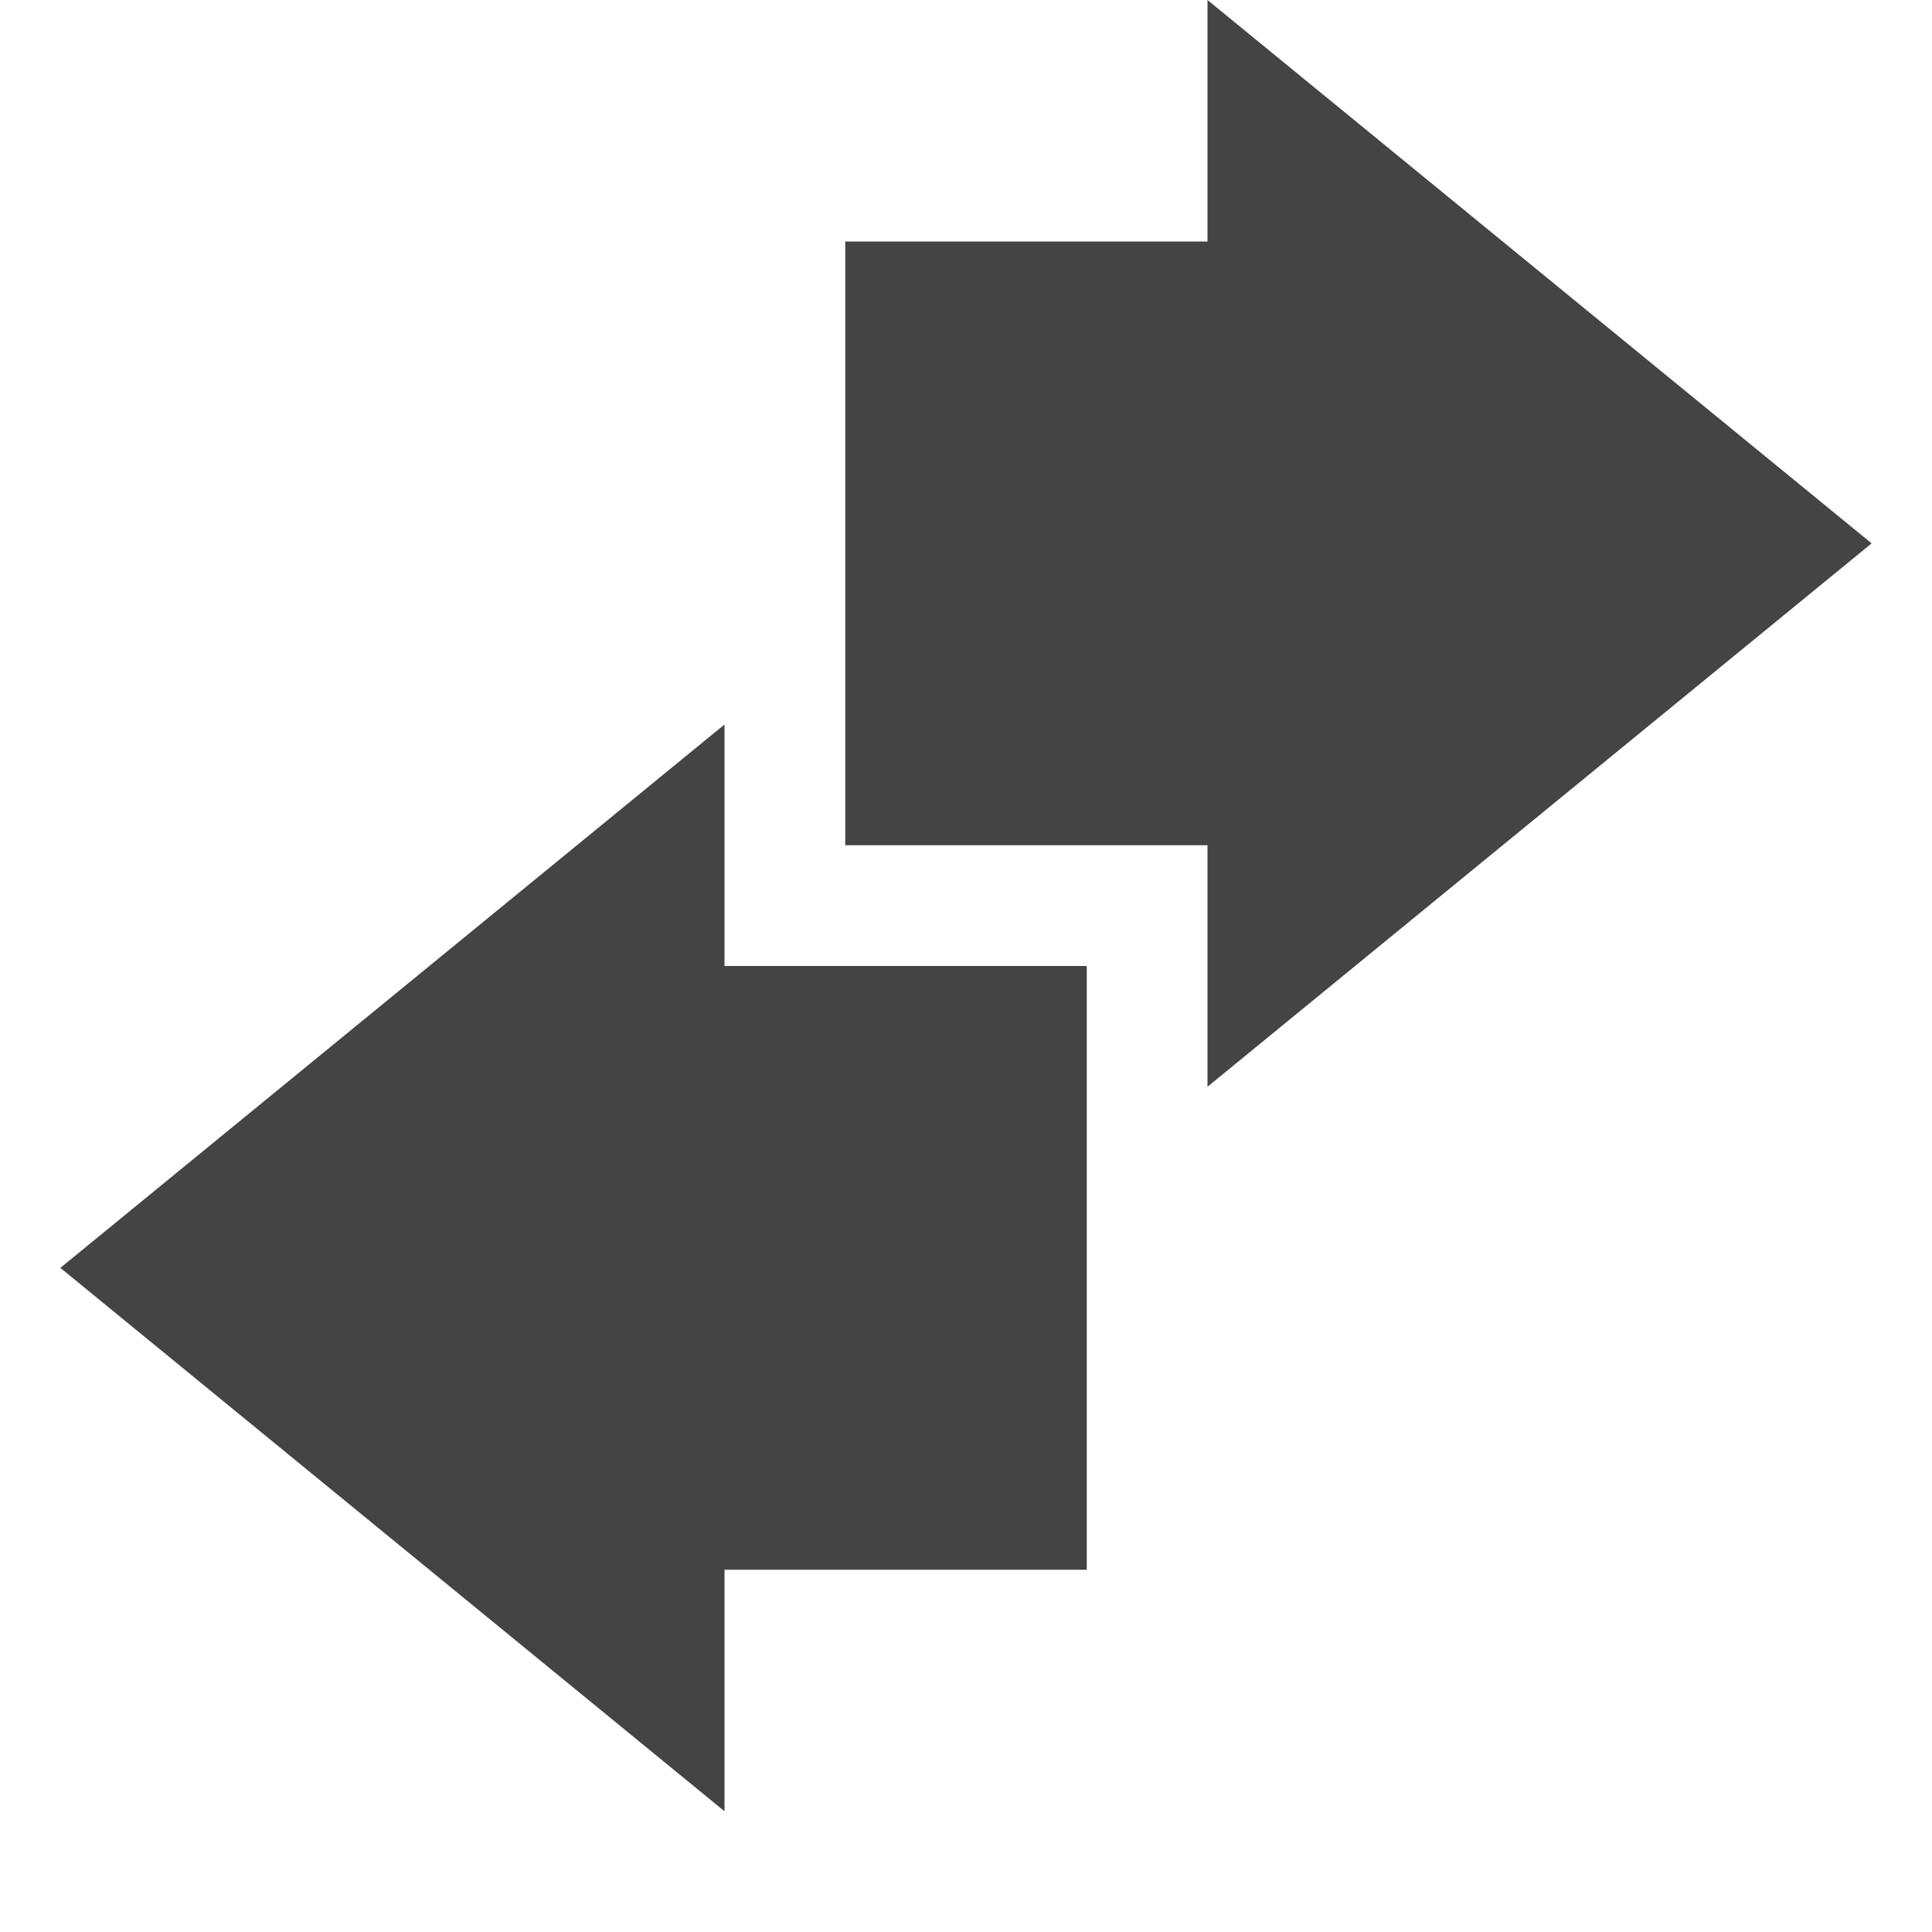
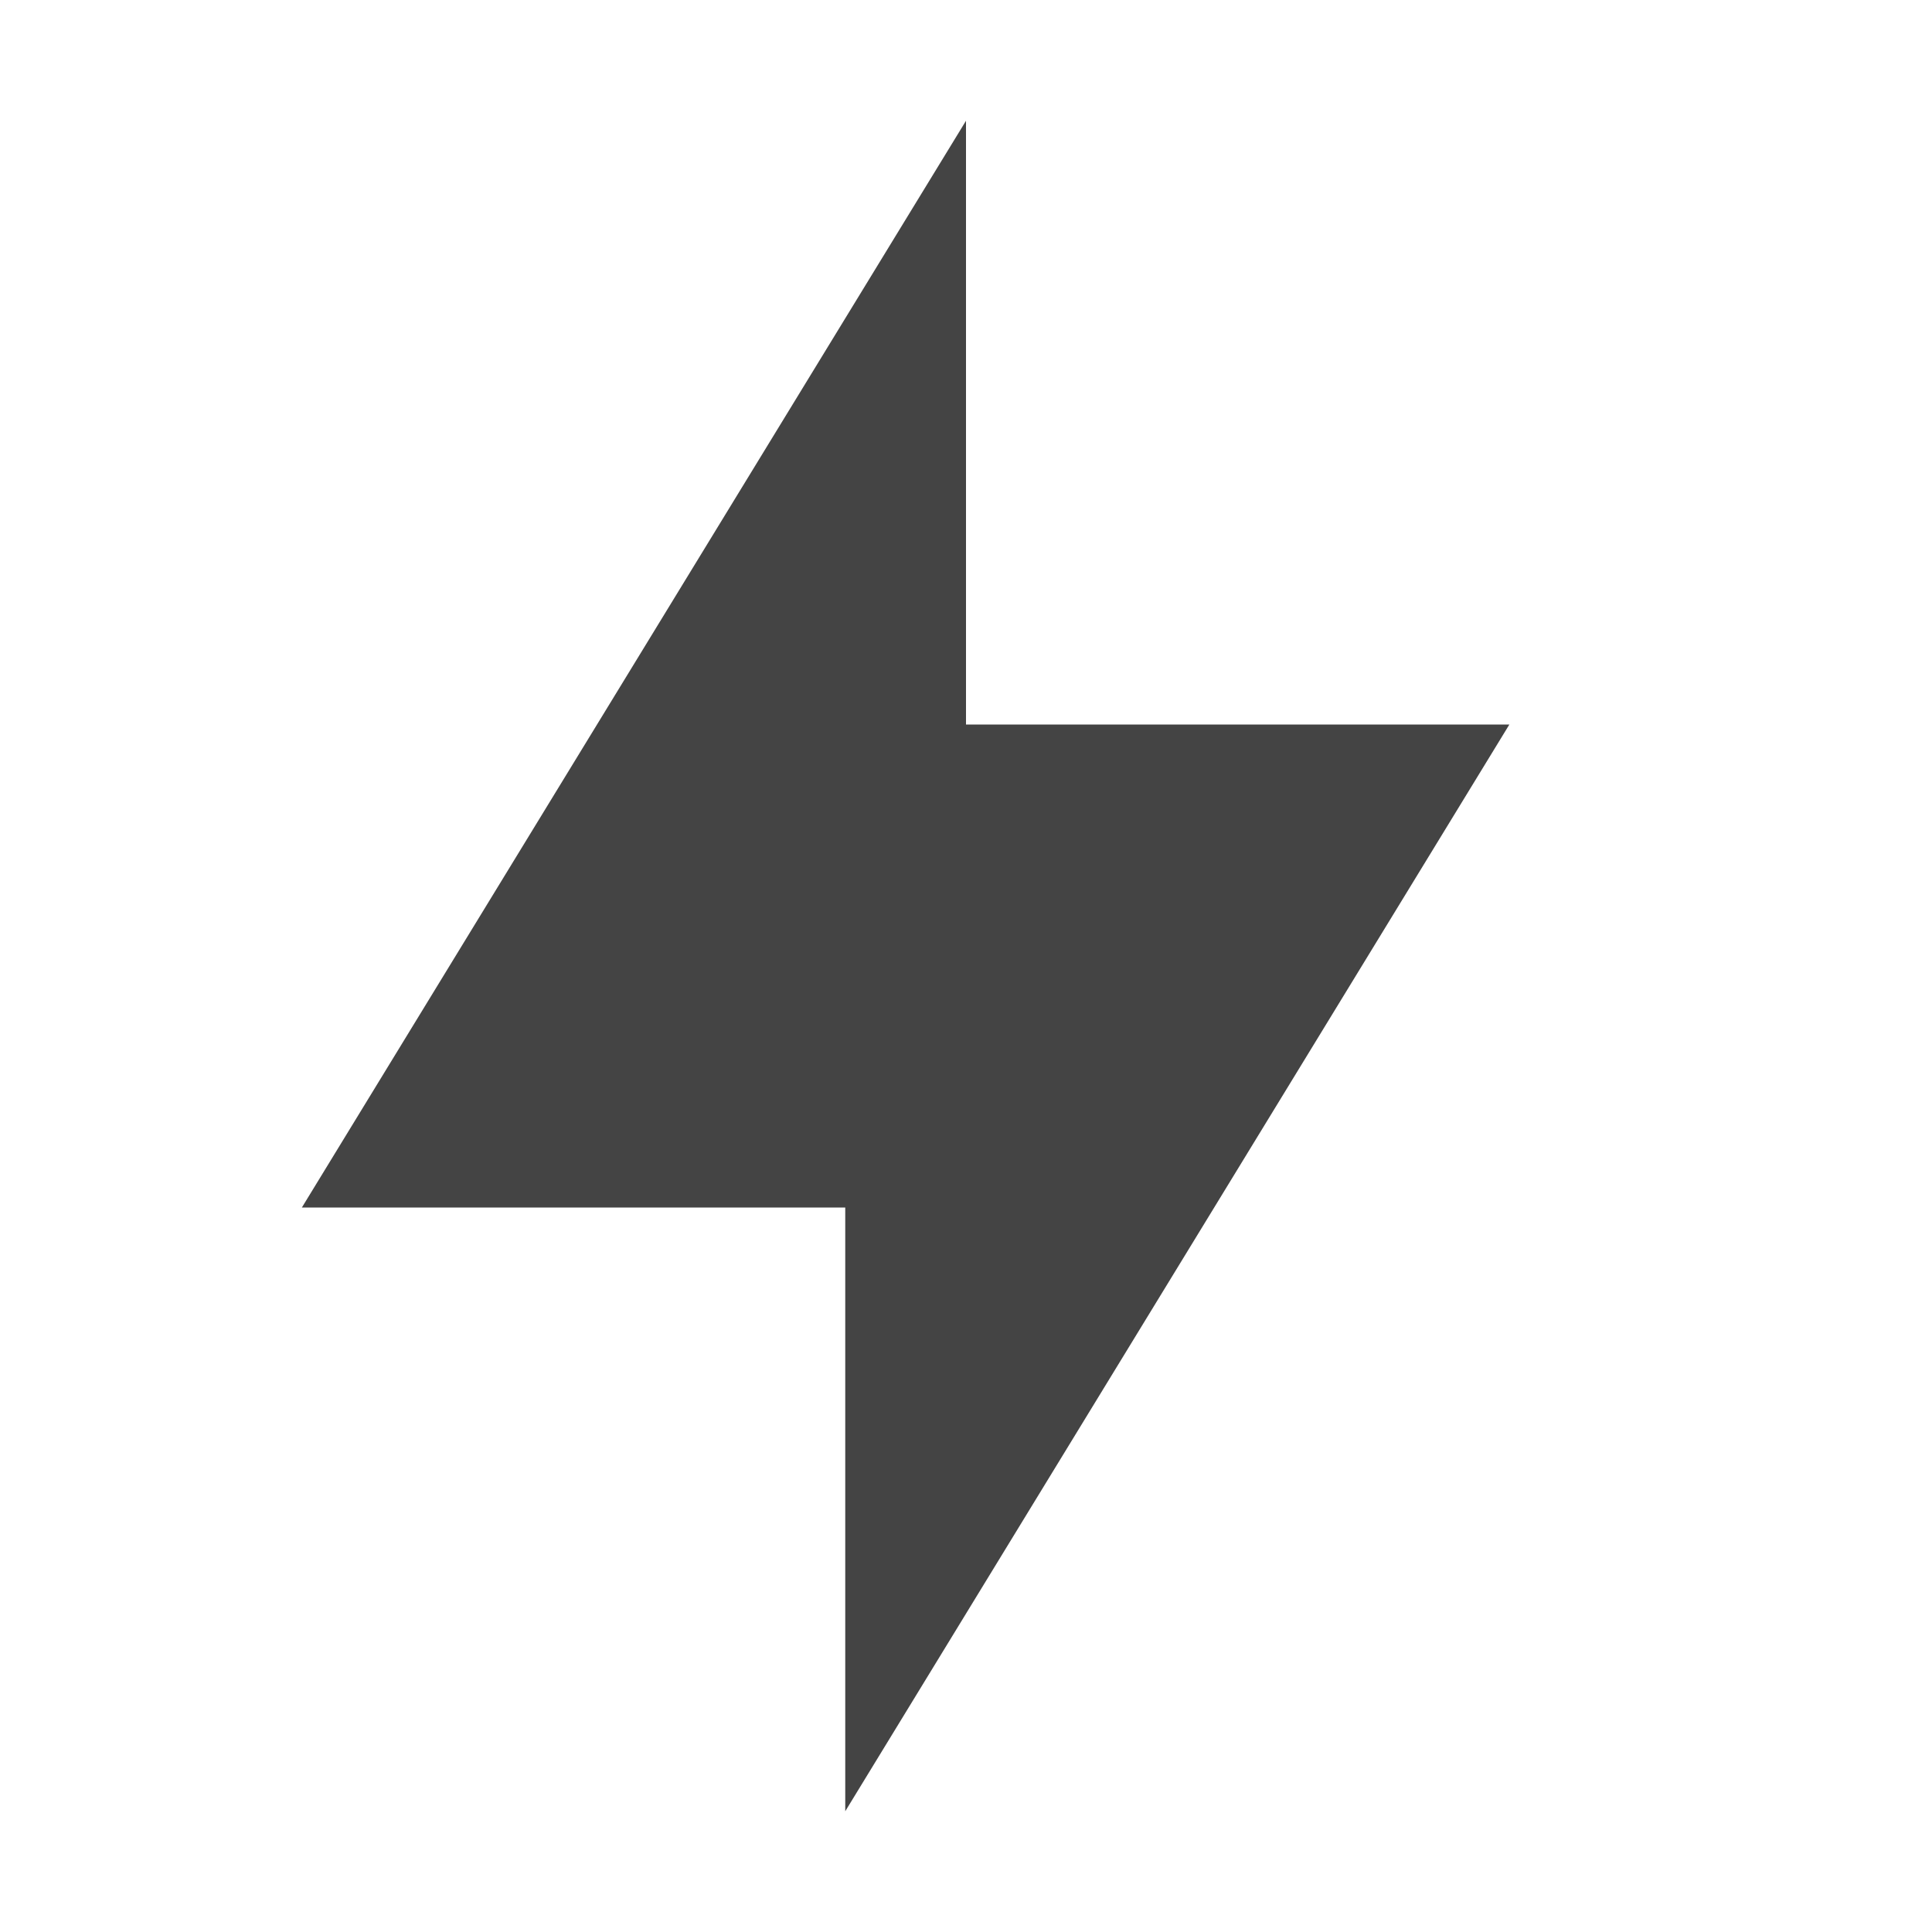
<svg xmlns="http://www.w3.org/2000/svg" width="16" height="16" version="1.1">
  <defs>
    <style id="current-color-scheme" type="text/css">
   .ColorScheme-Text { color:#444444; } .ColorScheme-Highlight { color:#4285f4; } .ColorScheme-NeutralText { color:#ff9800; } .ColorScheme-PositiveText { color:#4caf50; } .ColorScheme-NegativeText { color:#f44336; }
  </style>
  </defs>
-   <path style="fill:currentColor" class="ColorScheme-Text" d="M 10,9 15.5,4.5 10,0 C 10,0.01 10,1.34 10,2 9,2 8,2 7,2 7,3.67 7,5.34 7,7 8,7 9,7 10,7 10,7.67 10,9 10,9 Z" />
-   <path style="fill:currentColor" class="ColorScheme-Text" d="M 6,6 0.5,10.5 6,15 V 13 H 9 V 8 H 6 Z" />
+   <path style="fill:currentColor" class="ColorScheme-Text" d="M 8,1 V 6 H 12.5 L 7,15 V 10 H 2.5 Z" />
</svg>
